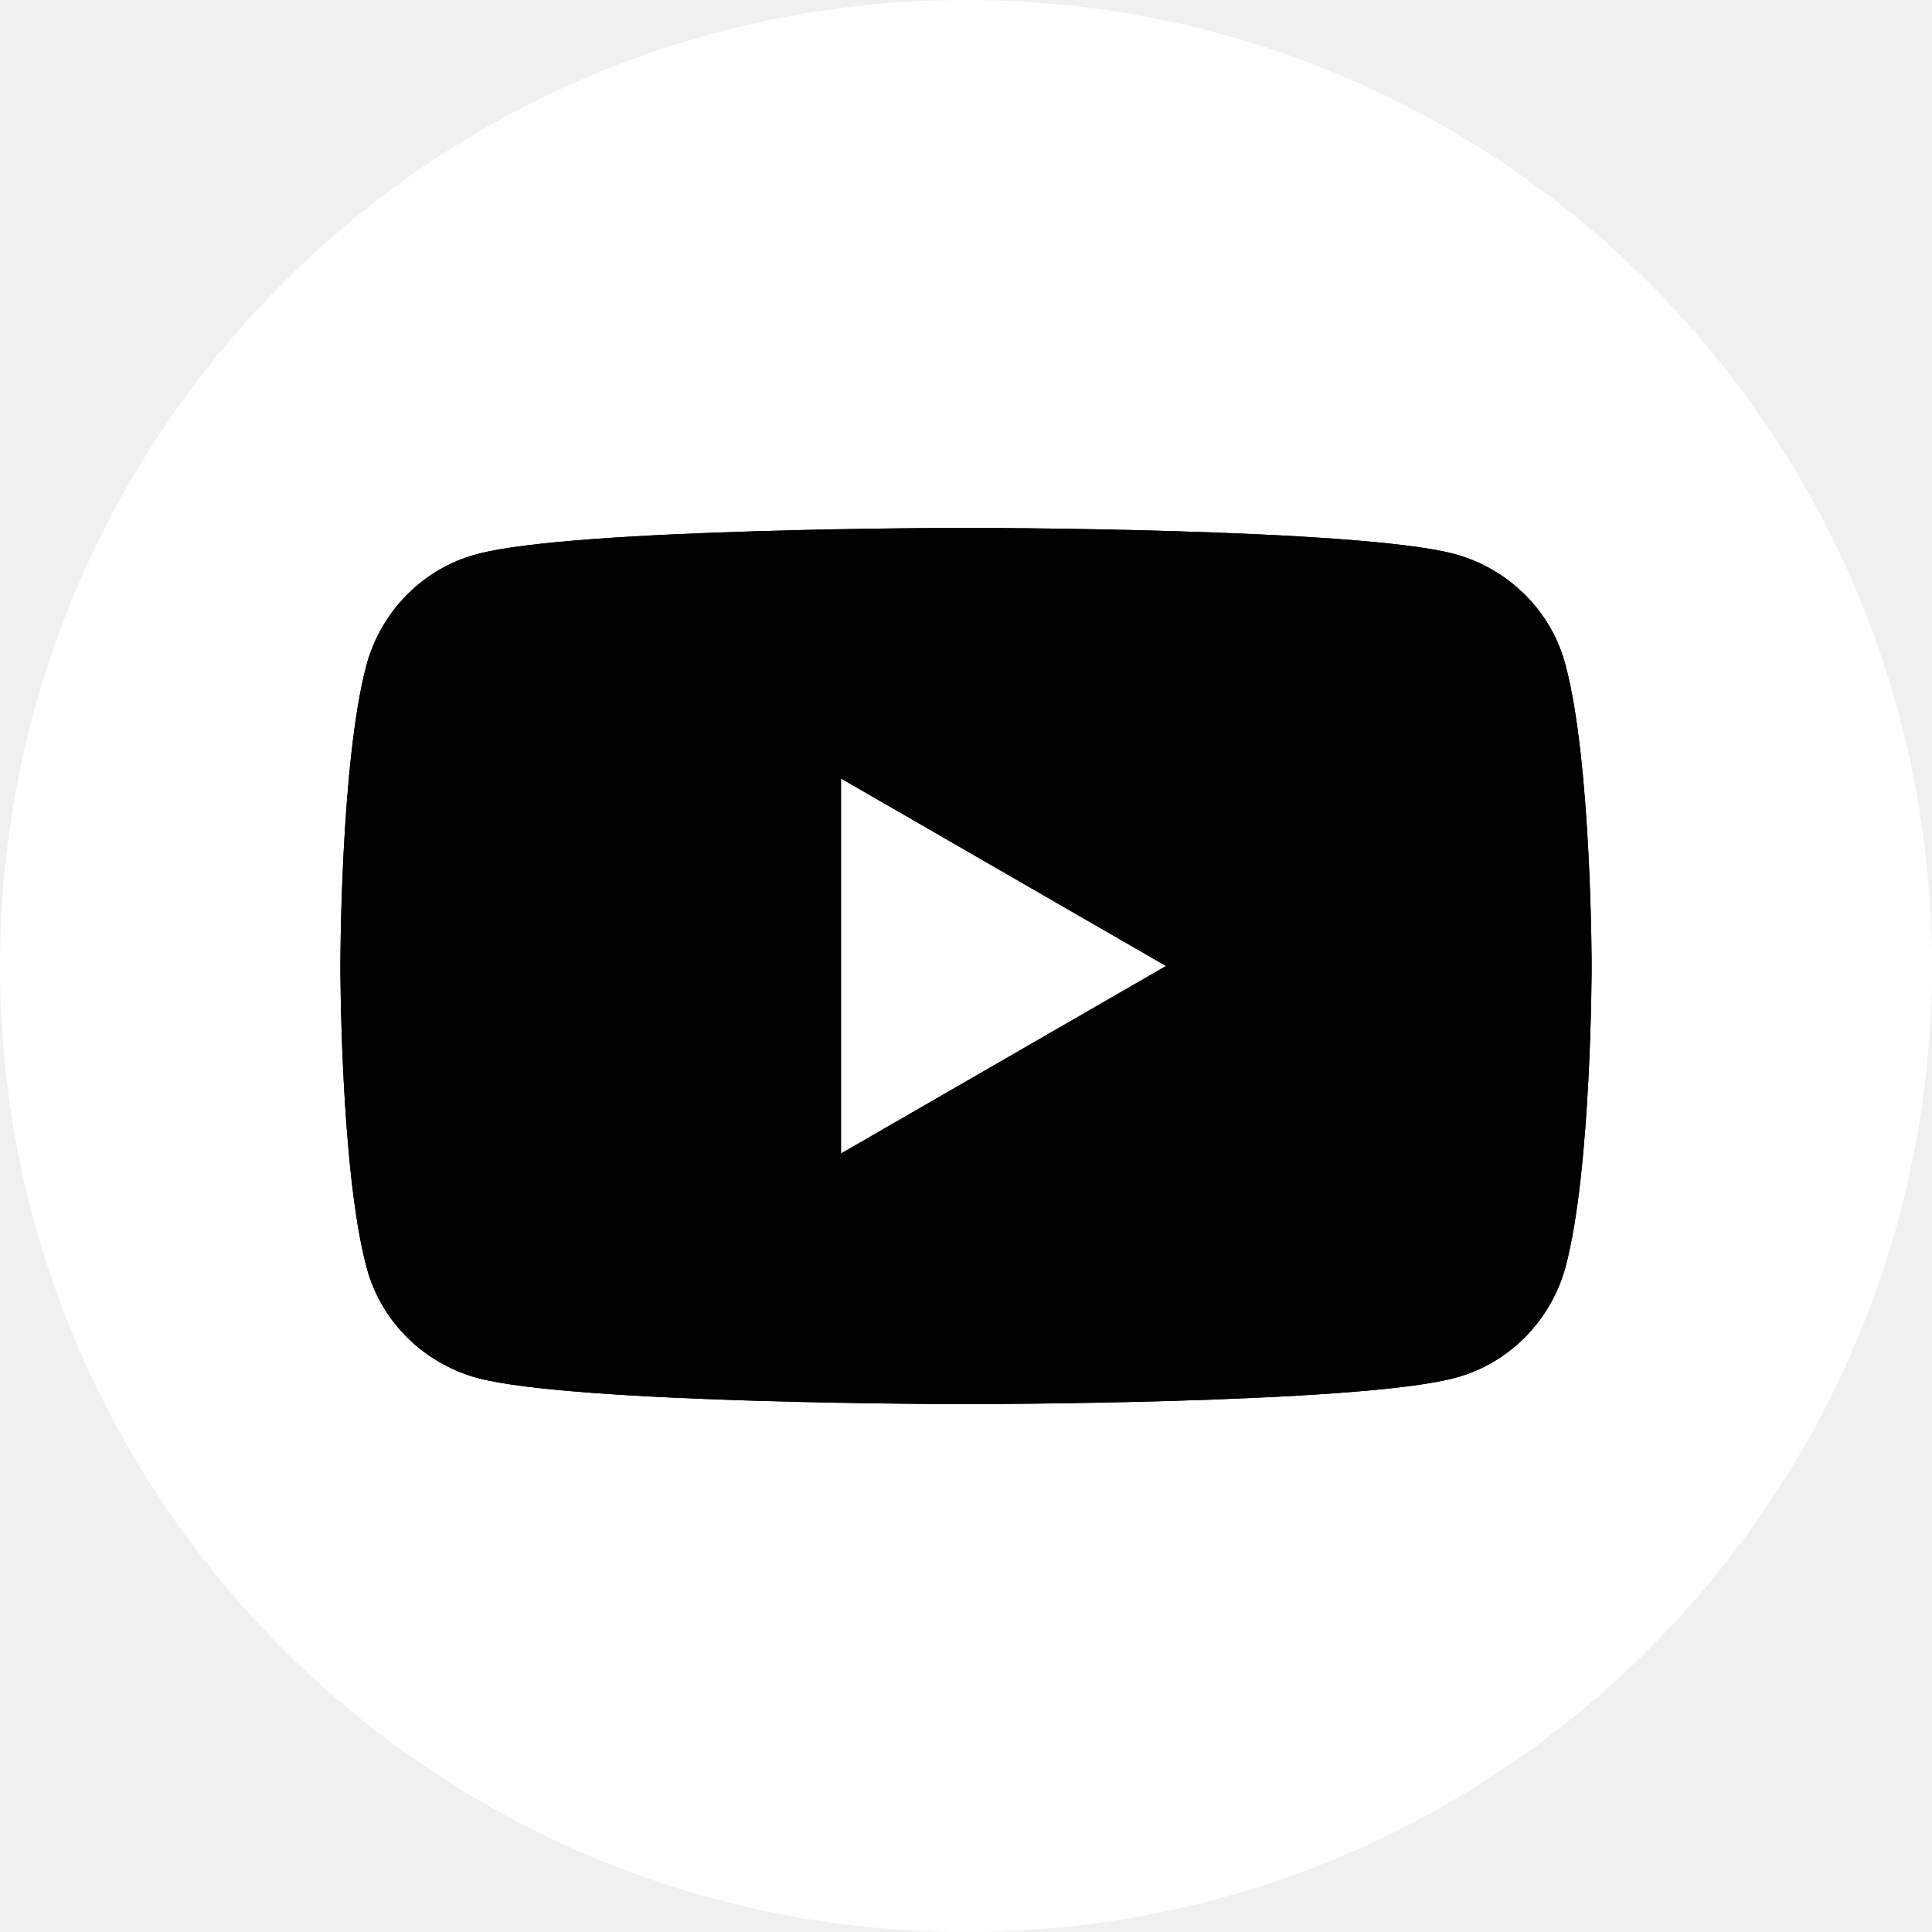
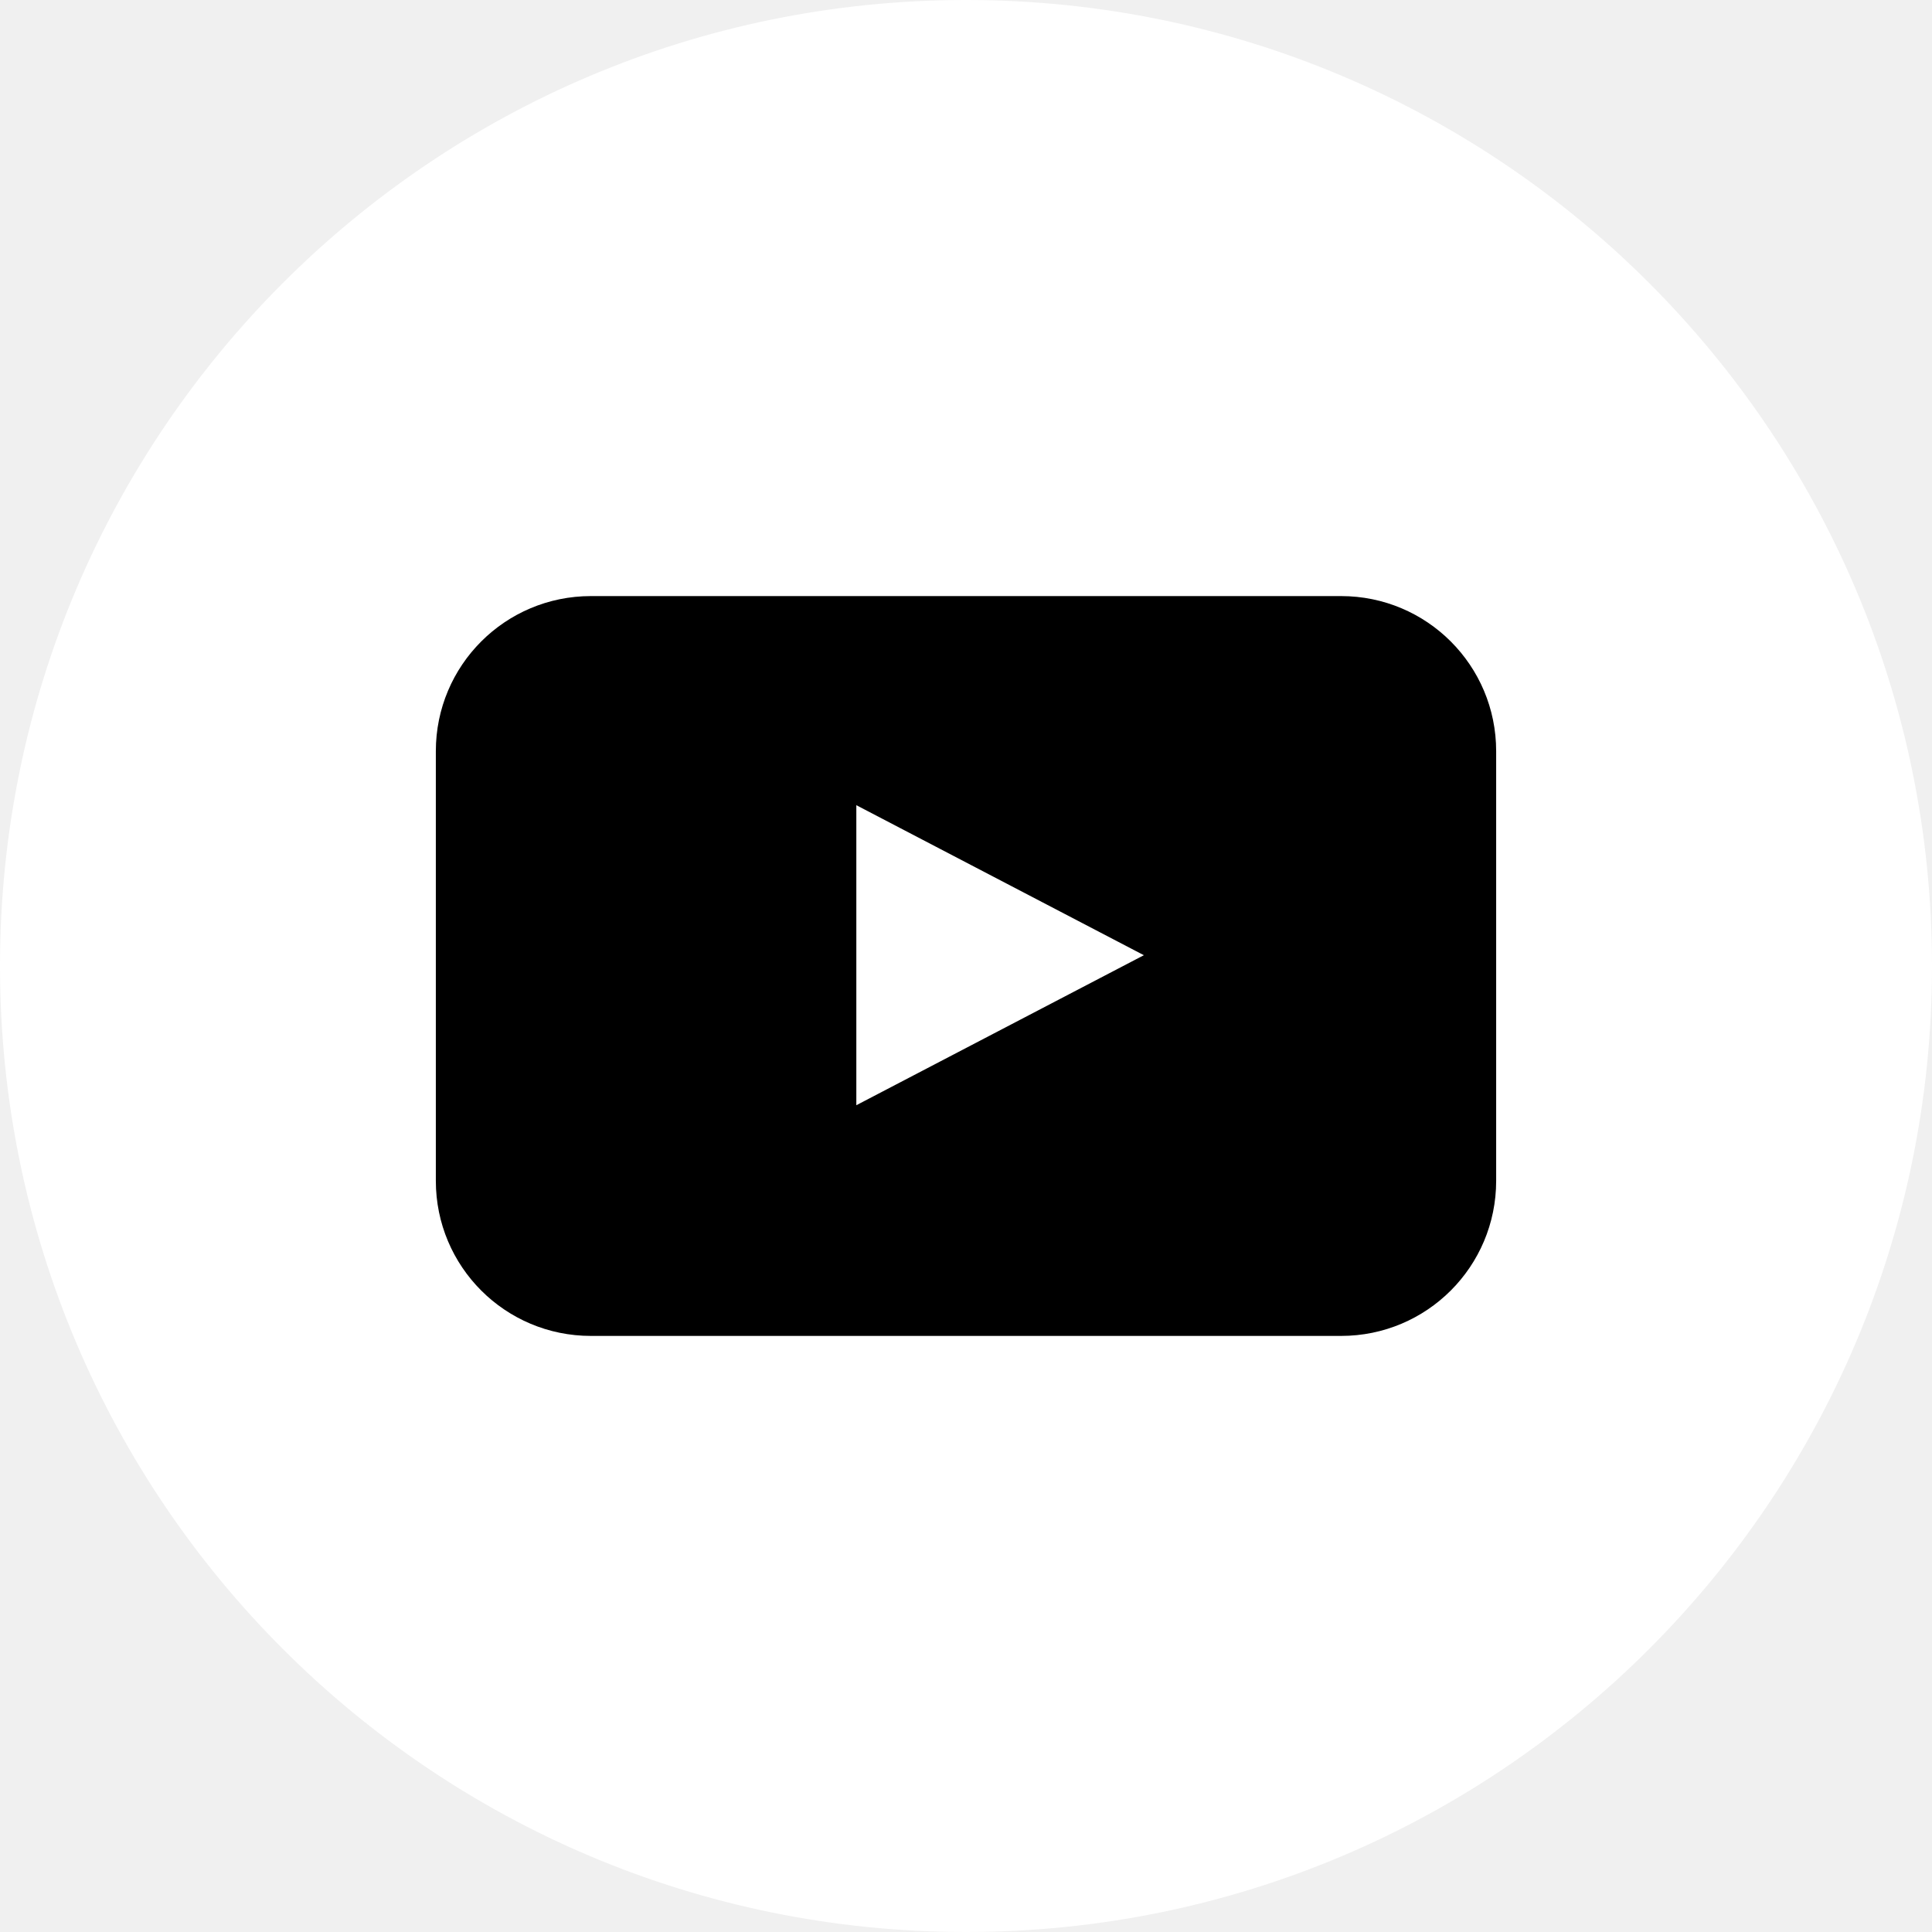
<svg xmlns="http://www.w3.org/2000/svg" id="Camada_1" data-name="Camada 1" viewBox="0 0 34 34">
  <defs>
    <style>
      .cls-1 {
        fill: #fff;
      }
- 
-       .cls-2 {
-         fill-rule: evenodd;
-       }
    </style>
  </defs>
  <circle class="cls-1" cx="17" cy="17" r="17" />
-   <path d="m14.8,20.3v-6.6l5.72,3.3-5.72,3.3Zm12.75-8.6c-.25-.95-1-1.69-1.95-1.95-1.72-.46-8.6-.46-8.6-.46,0,0-6.88,0-8.6.46-.95.25-1.69,1-1.95,1.95-.46,1.72-.46,5.3-.46,5.3,0,0,0,3.58.46,5.3.25.95,1,1.69,1.95,1.95,1.72.46,8.6.46,8.6.46,0,0,6.88,0,8.6-.46.95-.25,1.69-1,1.95-1.95.46-1.72.46-5.3.46-5.3,0,0,0-3.58-.46-5.3Z" />
-   <path class="cls-2" d="m14.8,20.3v-6.6l5.72,3.3-5.72,3.3Zm12.75-8.6c-.25-.95-1-1.69-1.95-1.95-1.72-.46-8.6-.46-8.6-.46,0,0-6.88,0-8.6.46-.95.25-1.69,1-1.95,1.95-.46,1.72-.46,5.3-.46,5.3,0,0,0,3.58.46,5.3.25.95,1,1.69,1.95,1.95,1.72.46,8.6.46,8.6.46,0,0,6.88,0,8.6-.46.95-.25,1.69-1,1.95-1.95.46-1.72.46-5.3.46-5.3,0,0,0-3.58-.46-5.3Z" />
+   <path d="m23.6,10.49h-13.2c-1.51,0-2.73,1.22-2.73,2.73v7.56c0,1.51,1.22,2.73,2.73,2.73h13.2c1.51,0,2.73-1.22,2.73-2.73v-7.56c0-1.51-1.22-2.73-2.73-2.73Zm-8.53,8.96v-5.28l5.06,2.64-5.06,2.64Z" />
</svg>
